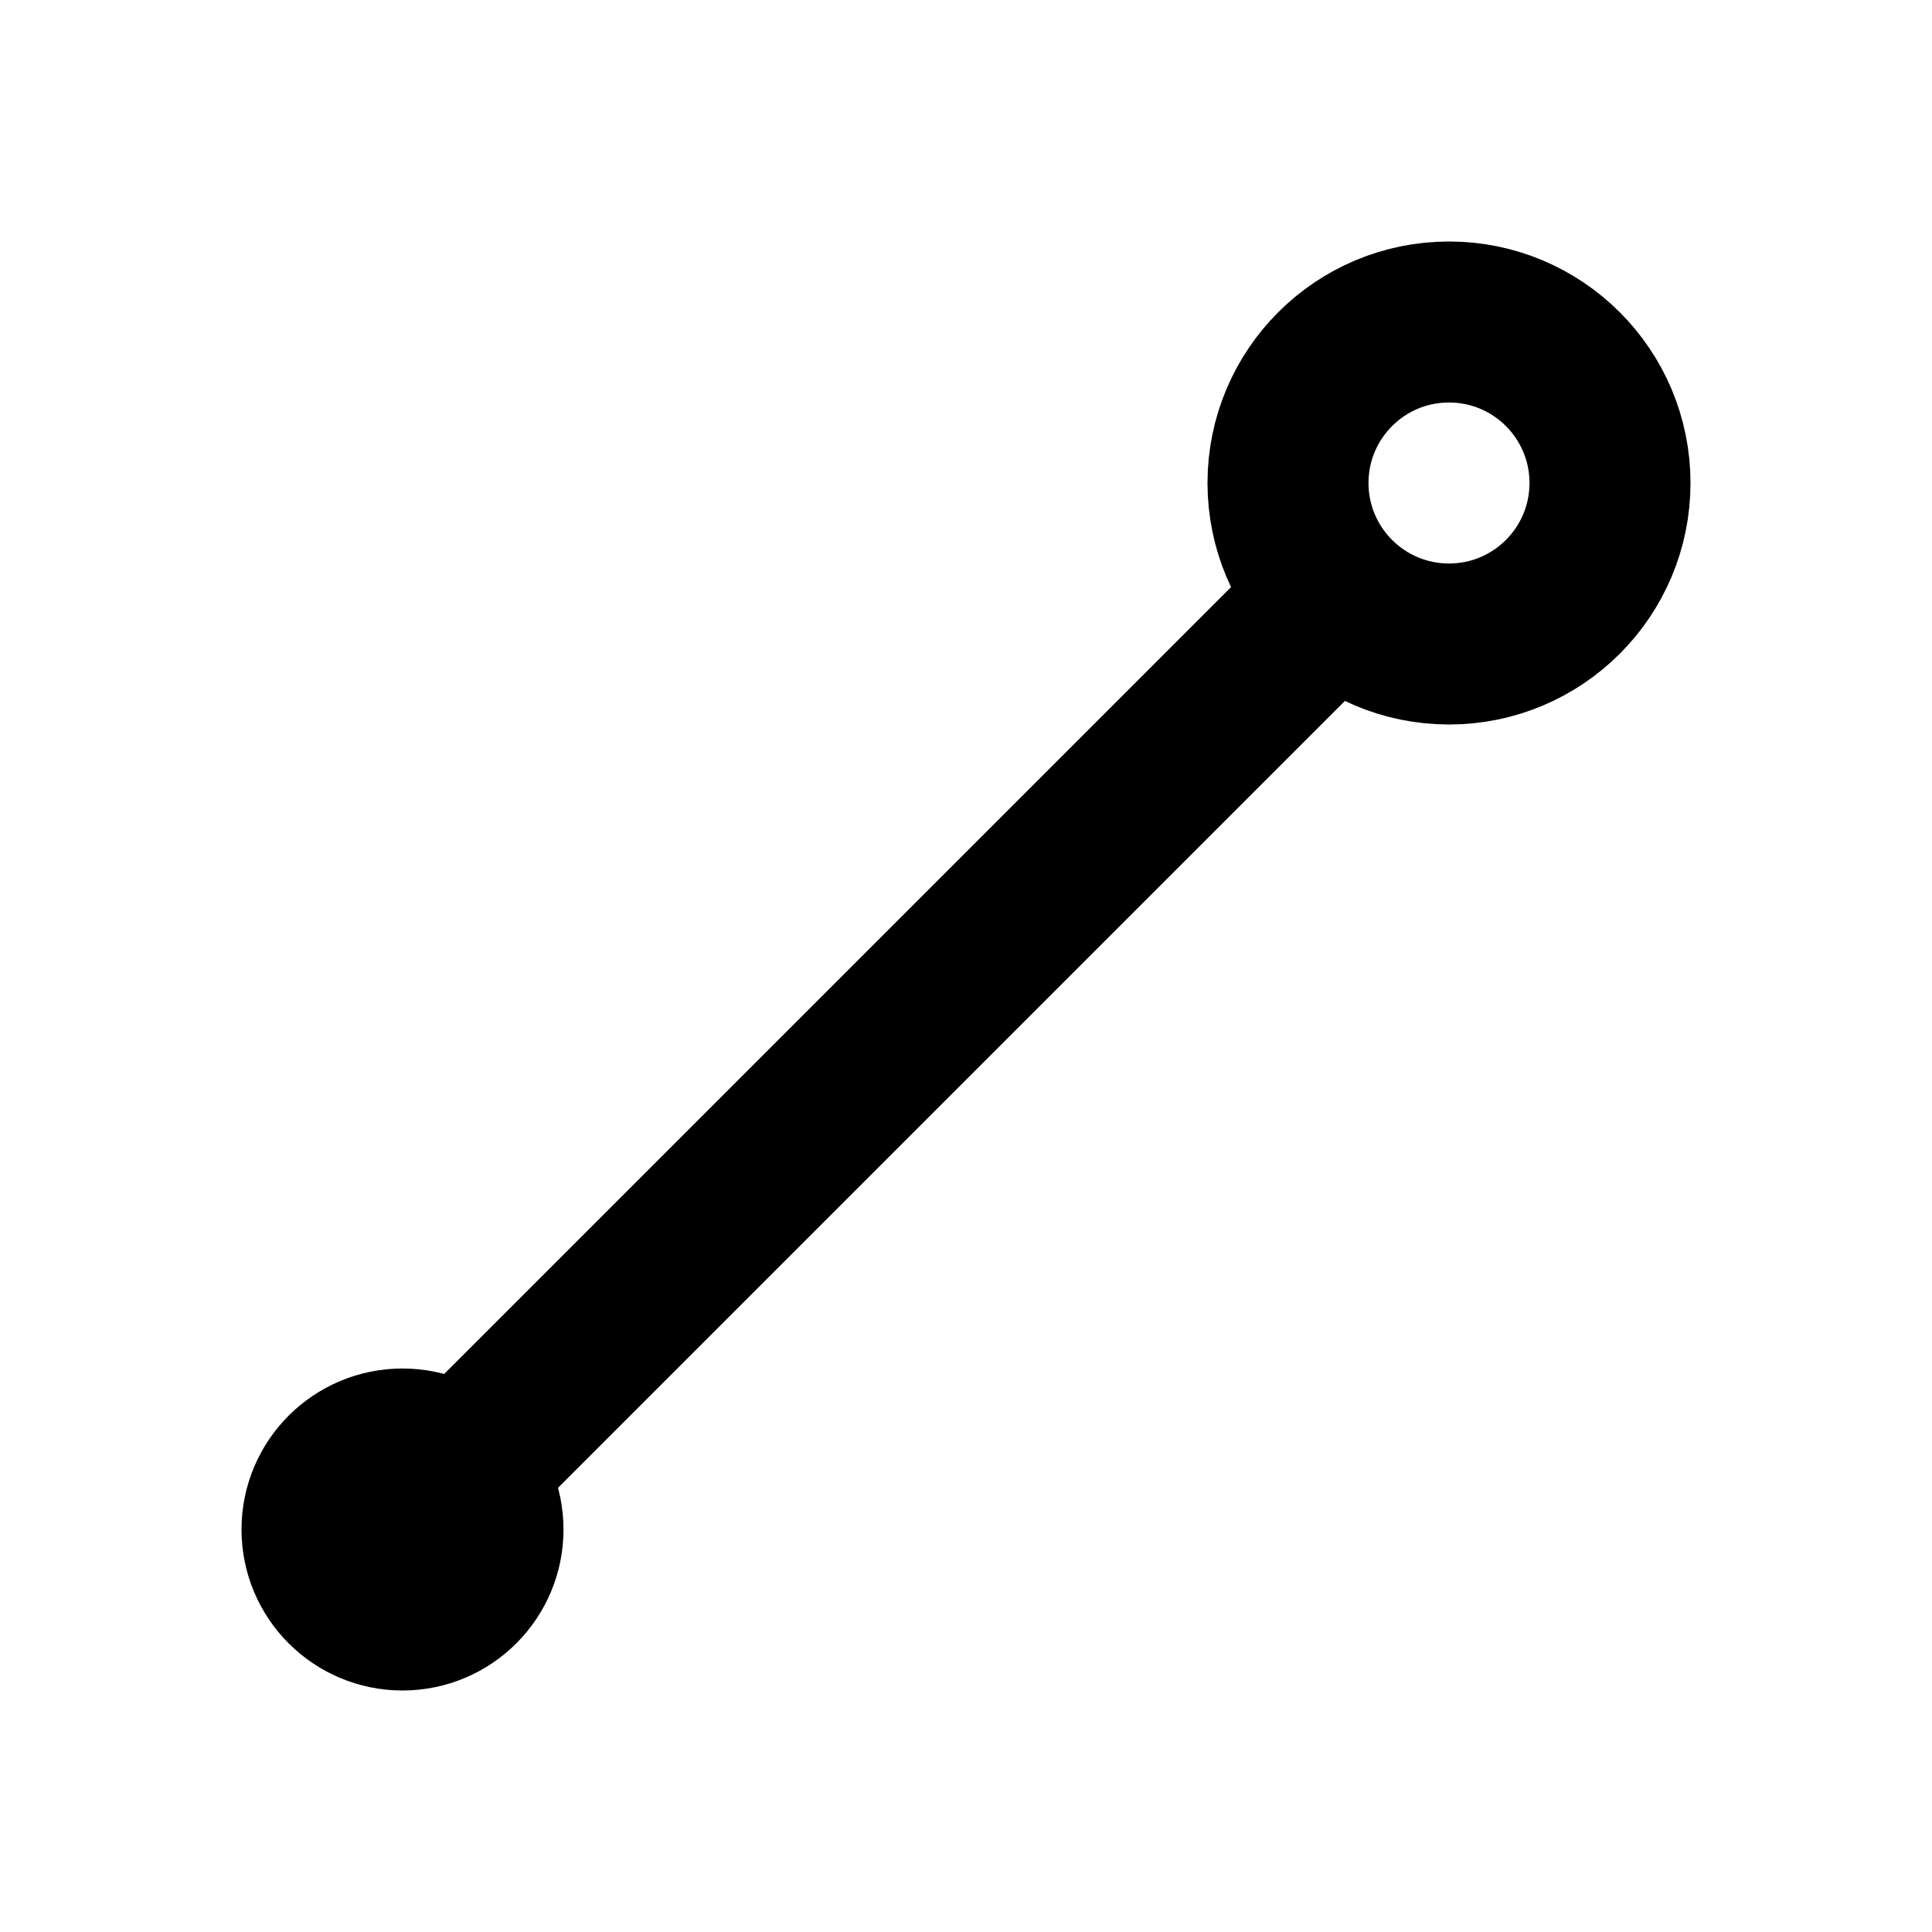
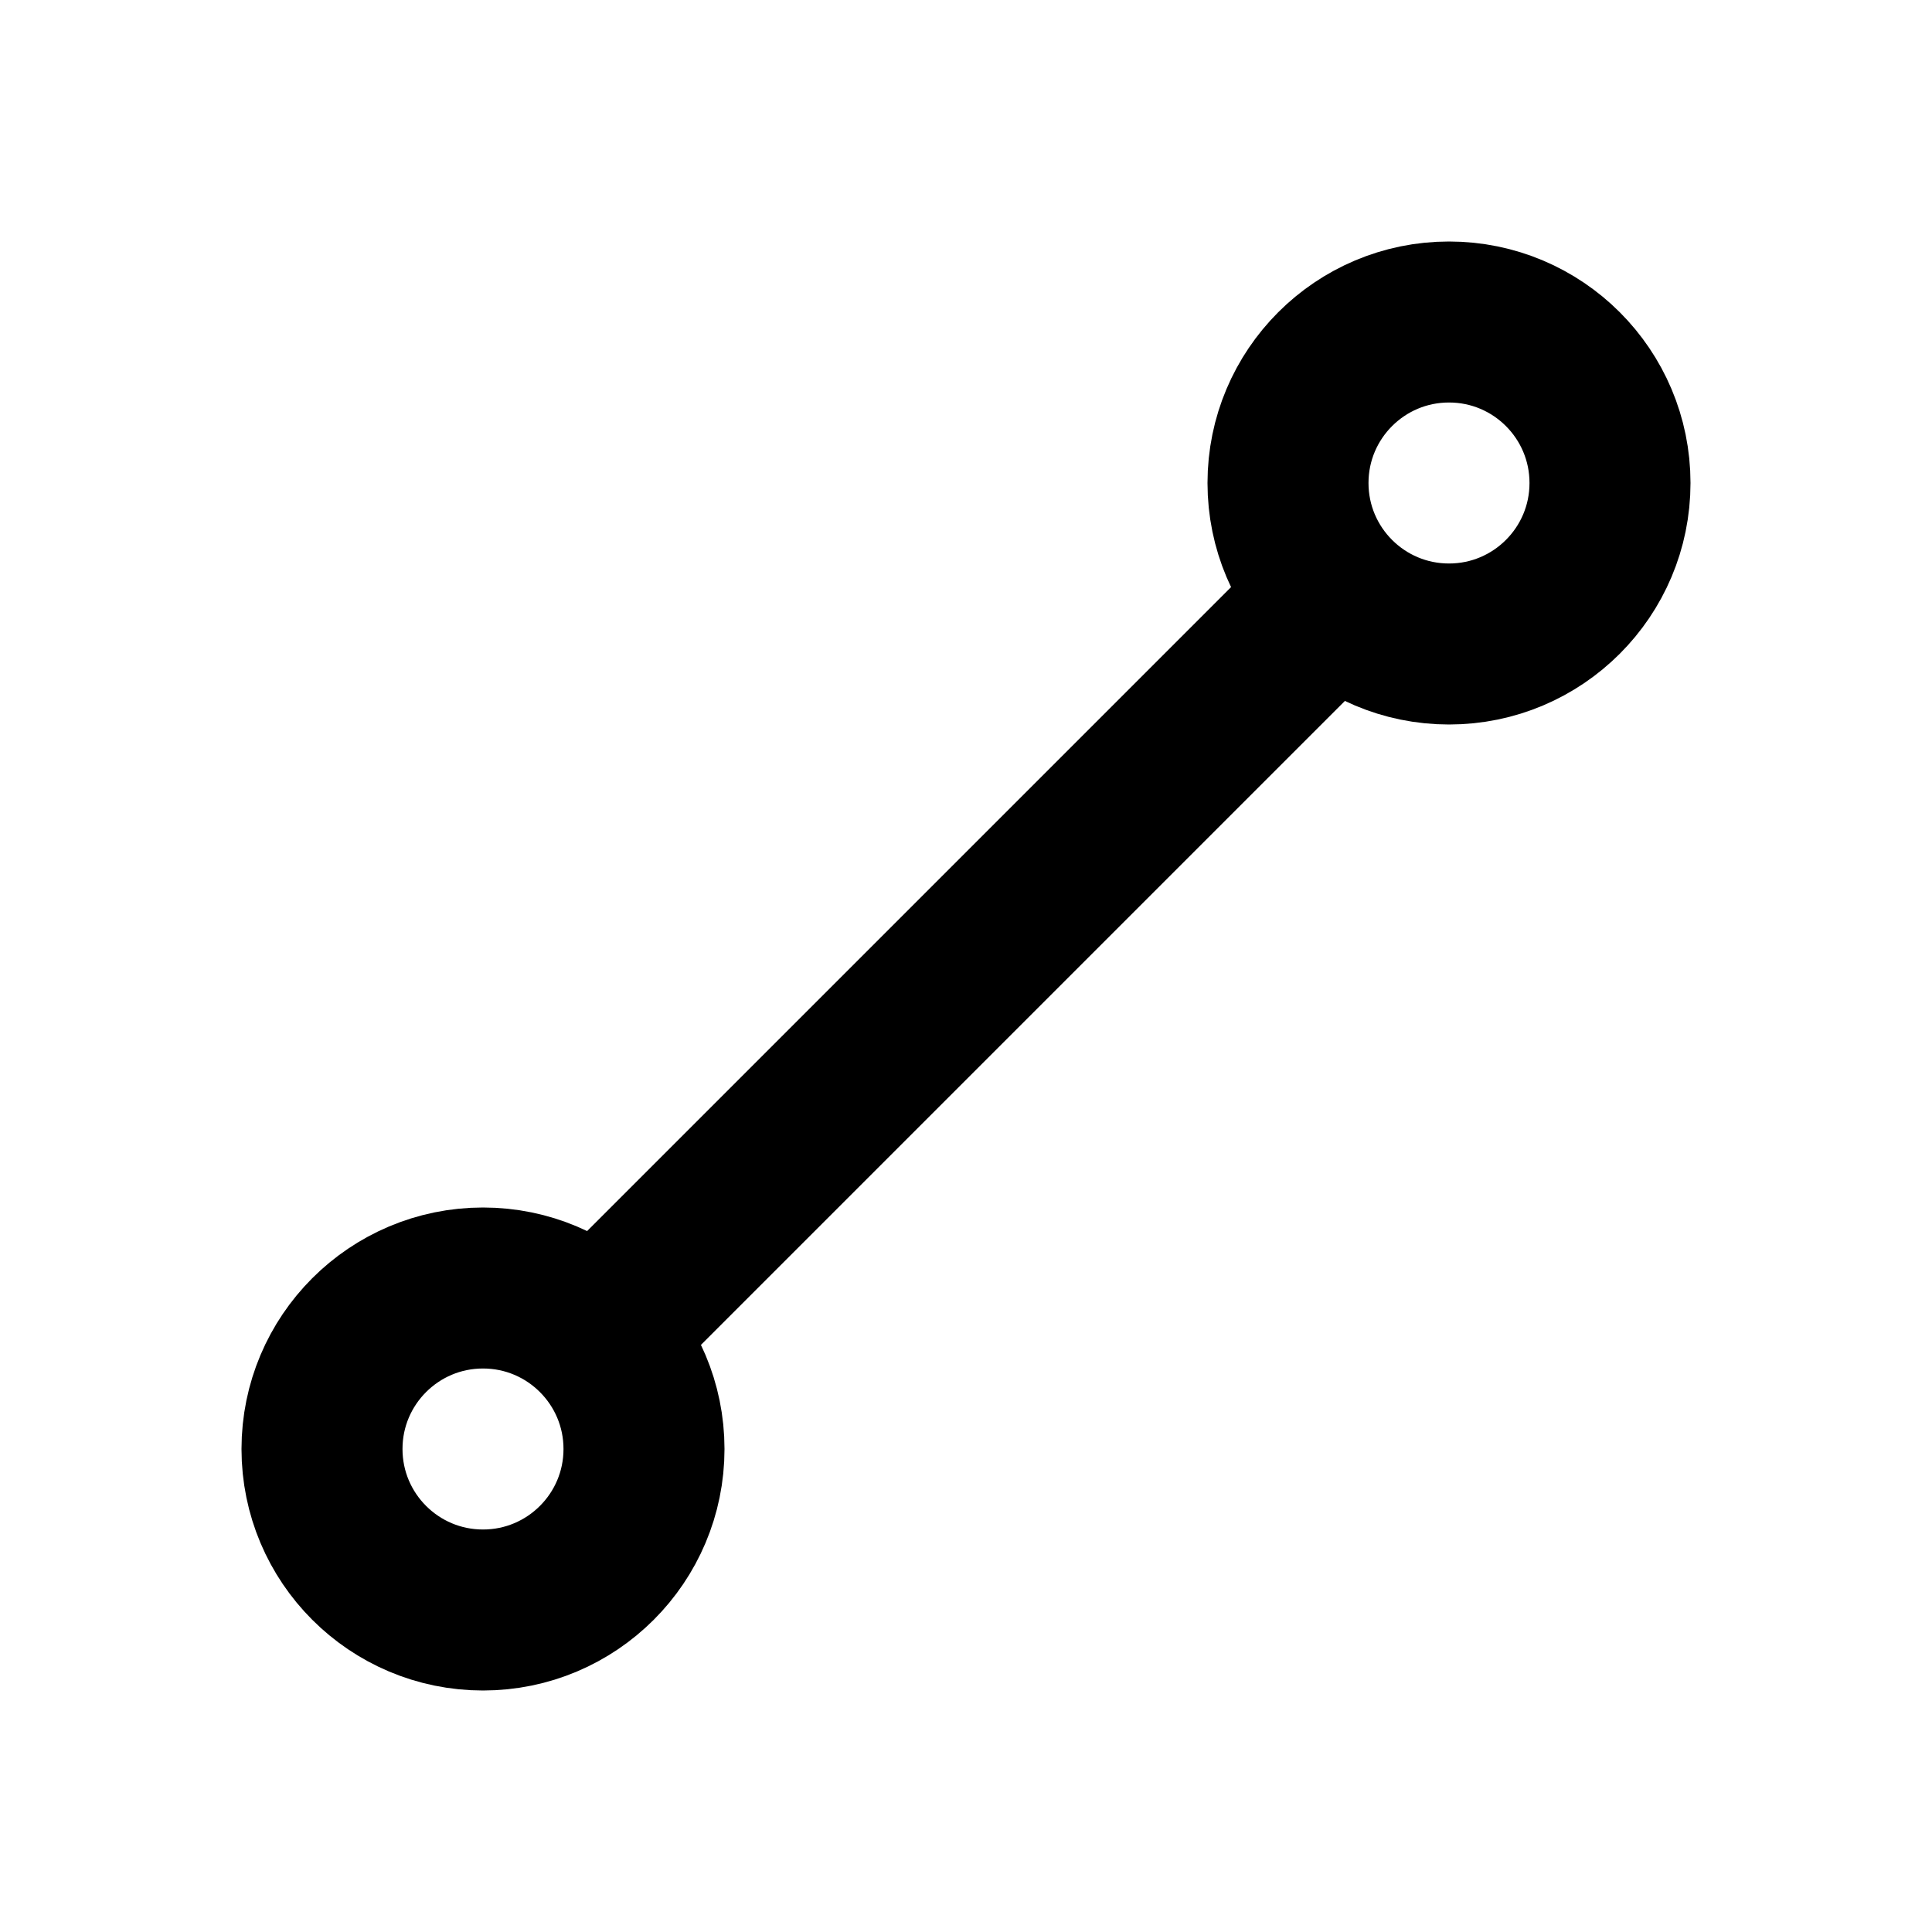
<svg xmlns="http://www.w3.org/2000/svg" width="24" height="24" viewBox="0 0 24 24" fill="none">
-   <rect x="4" y="18" width="2" height="2" rx="1" stroke="black" stroke-width="2" />
  <rect x="16" y="4" width="4" height="4" rx="2" stroke="black" stroke-width="2" />
-   <path d="M5 19L16.5 7.5" stroke="black" stroke-width="2" stroke-linecap="round" />
+   <rect x="4" y="16" width="4" height="4" rx="2" stroke="black" stroke-width="2" />
+   <path d="M7.5 16.5L16.5 7.5" stroke="black" stroke-width="2" stroke-linecap="round" />
</svg>
